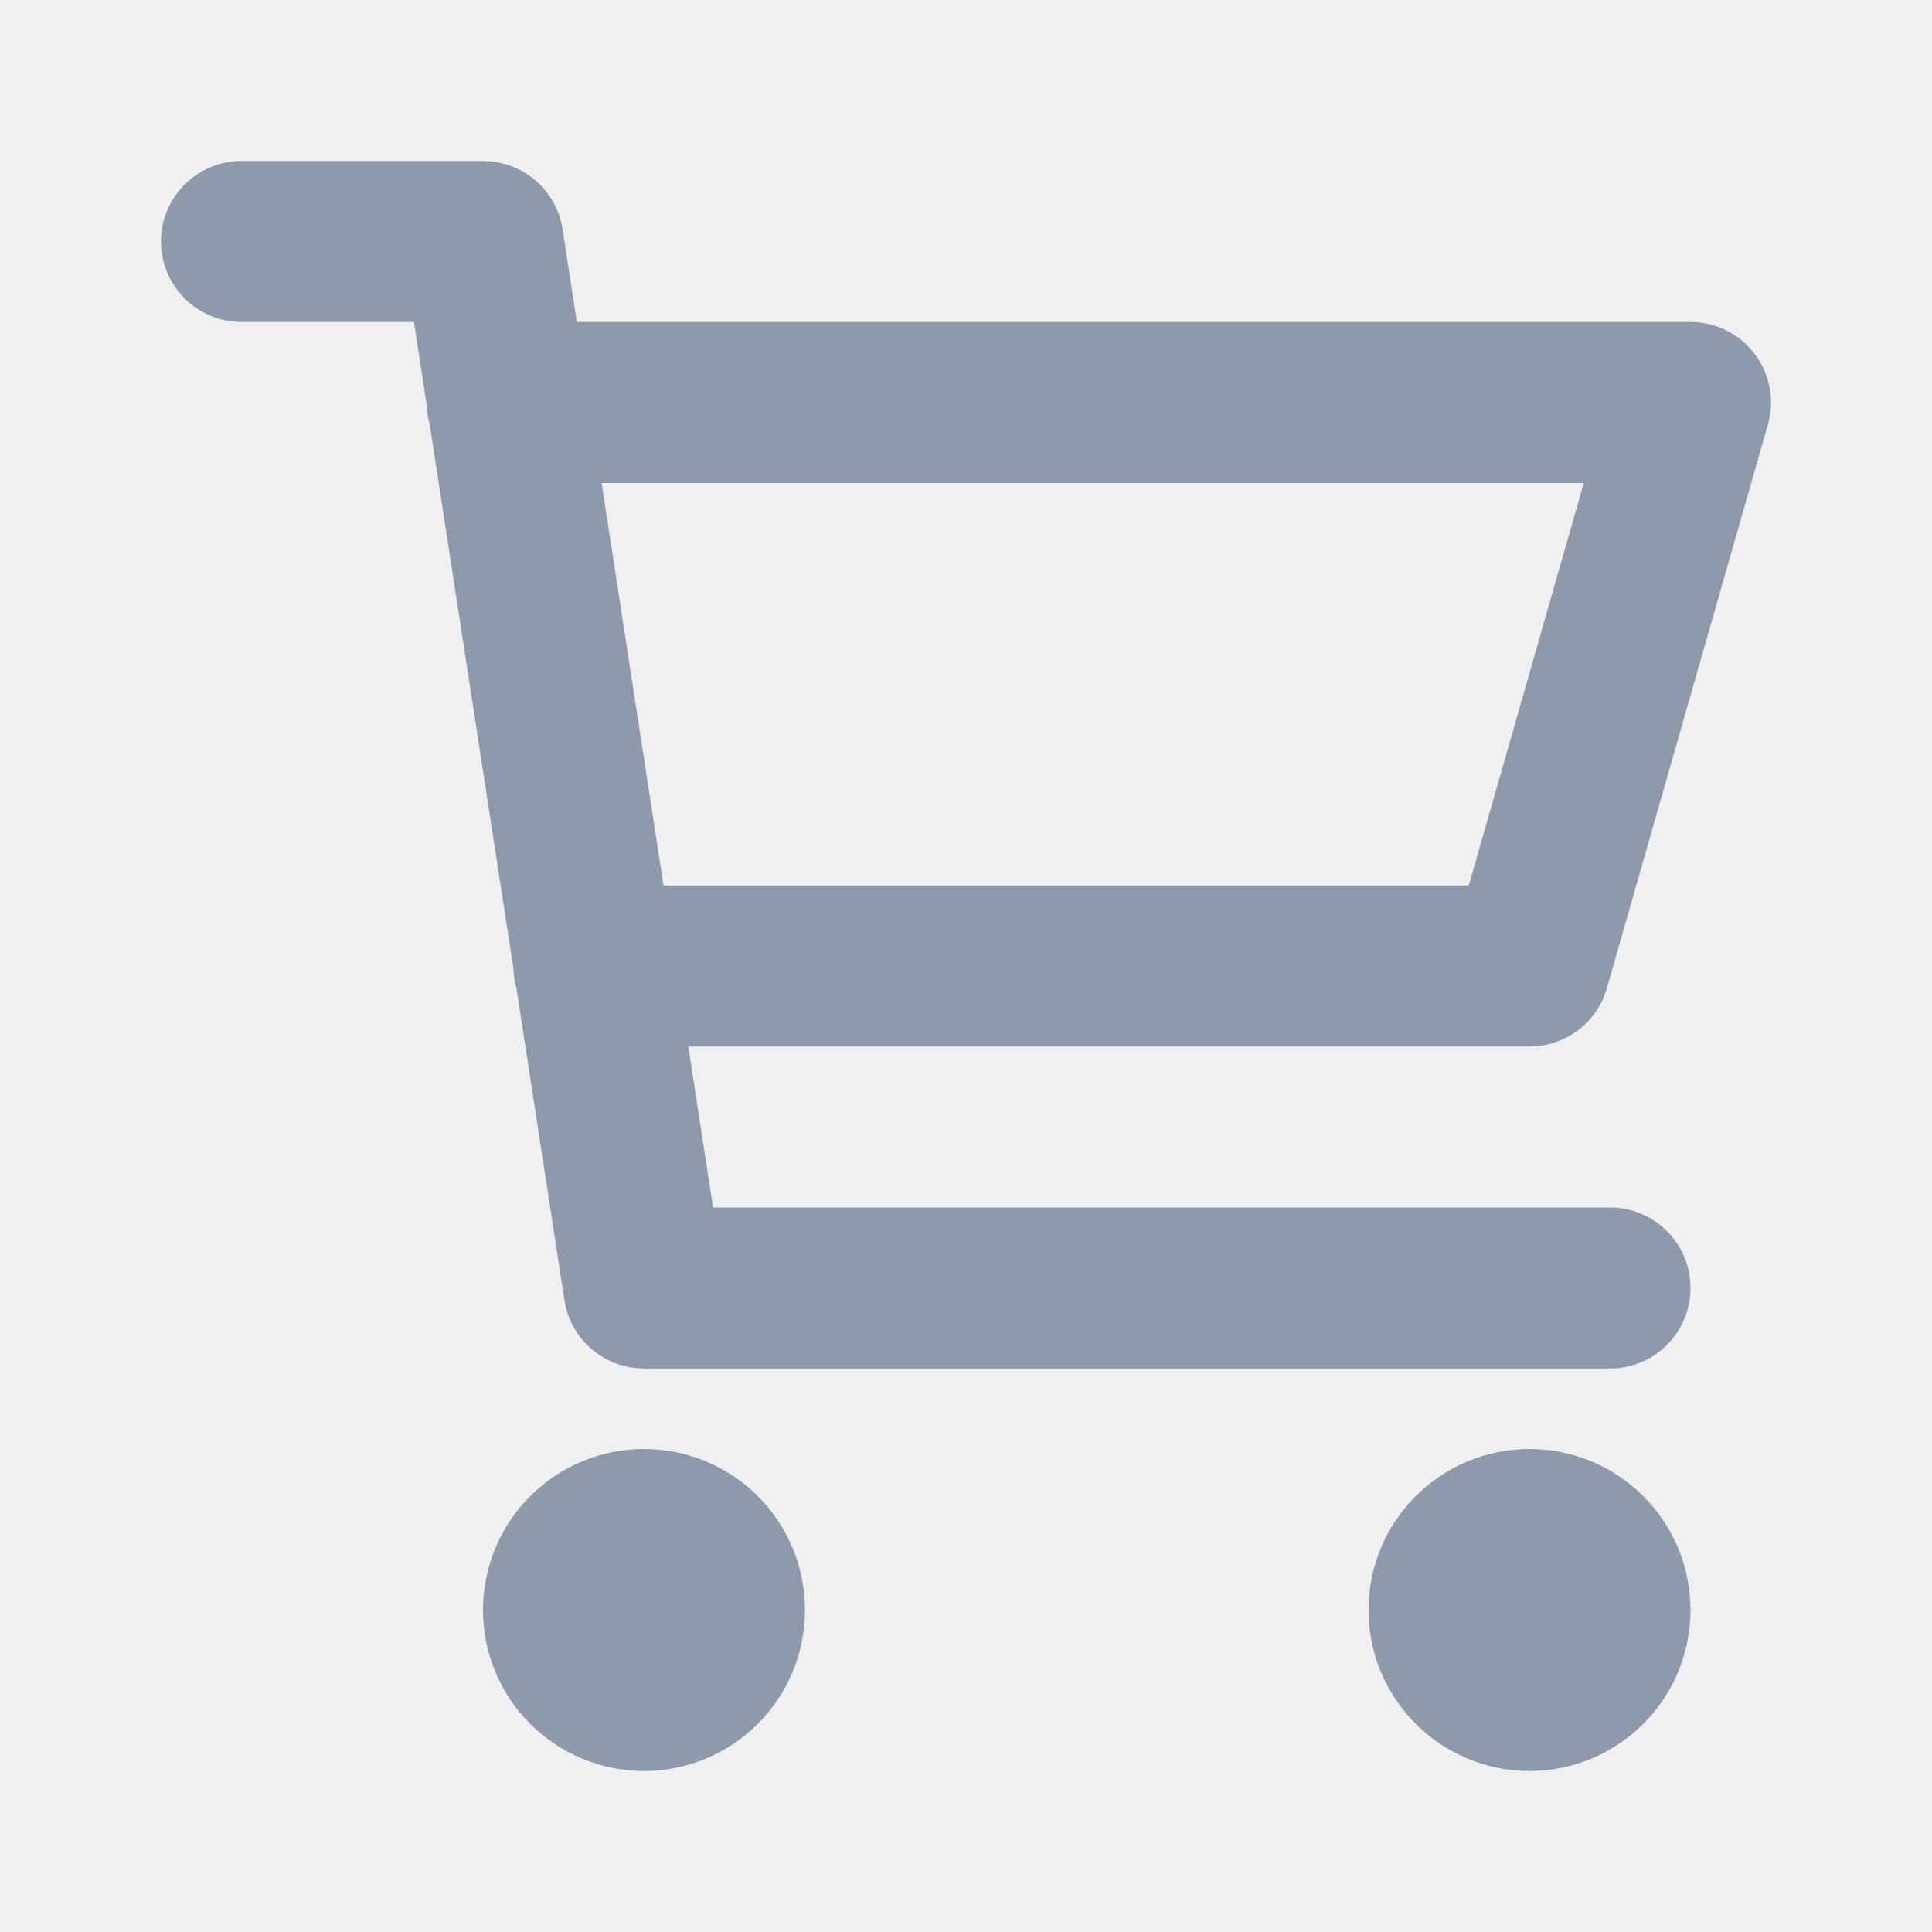
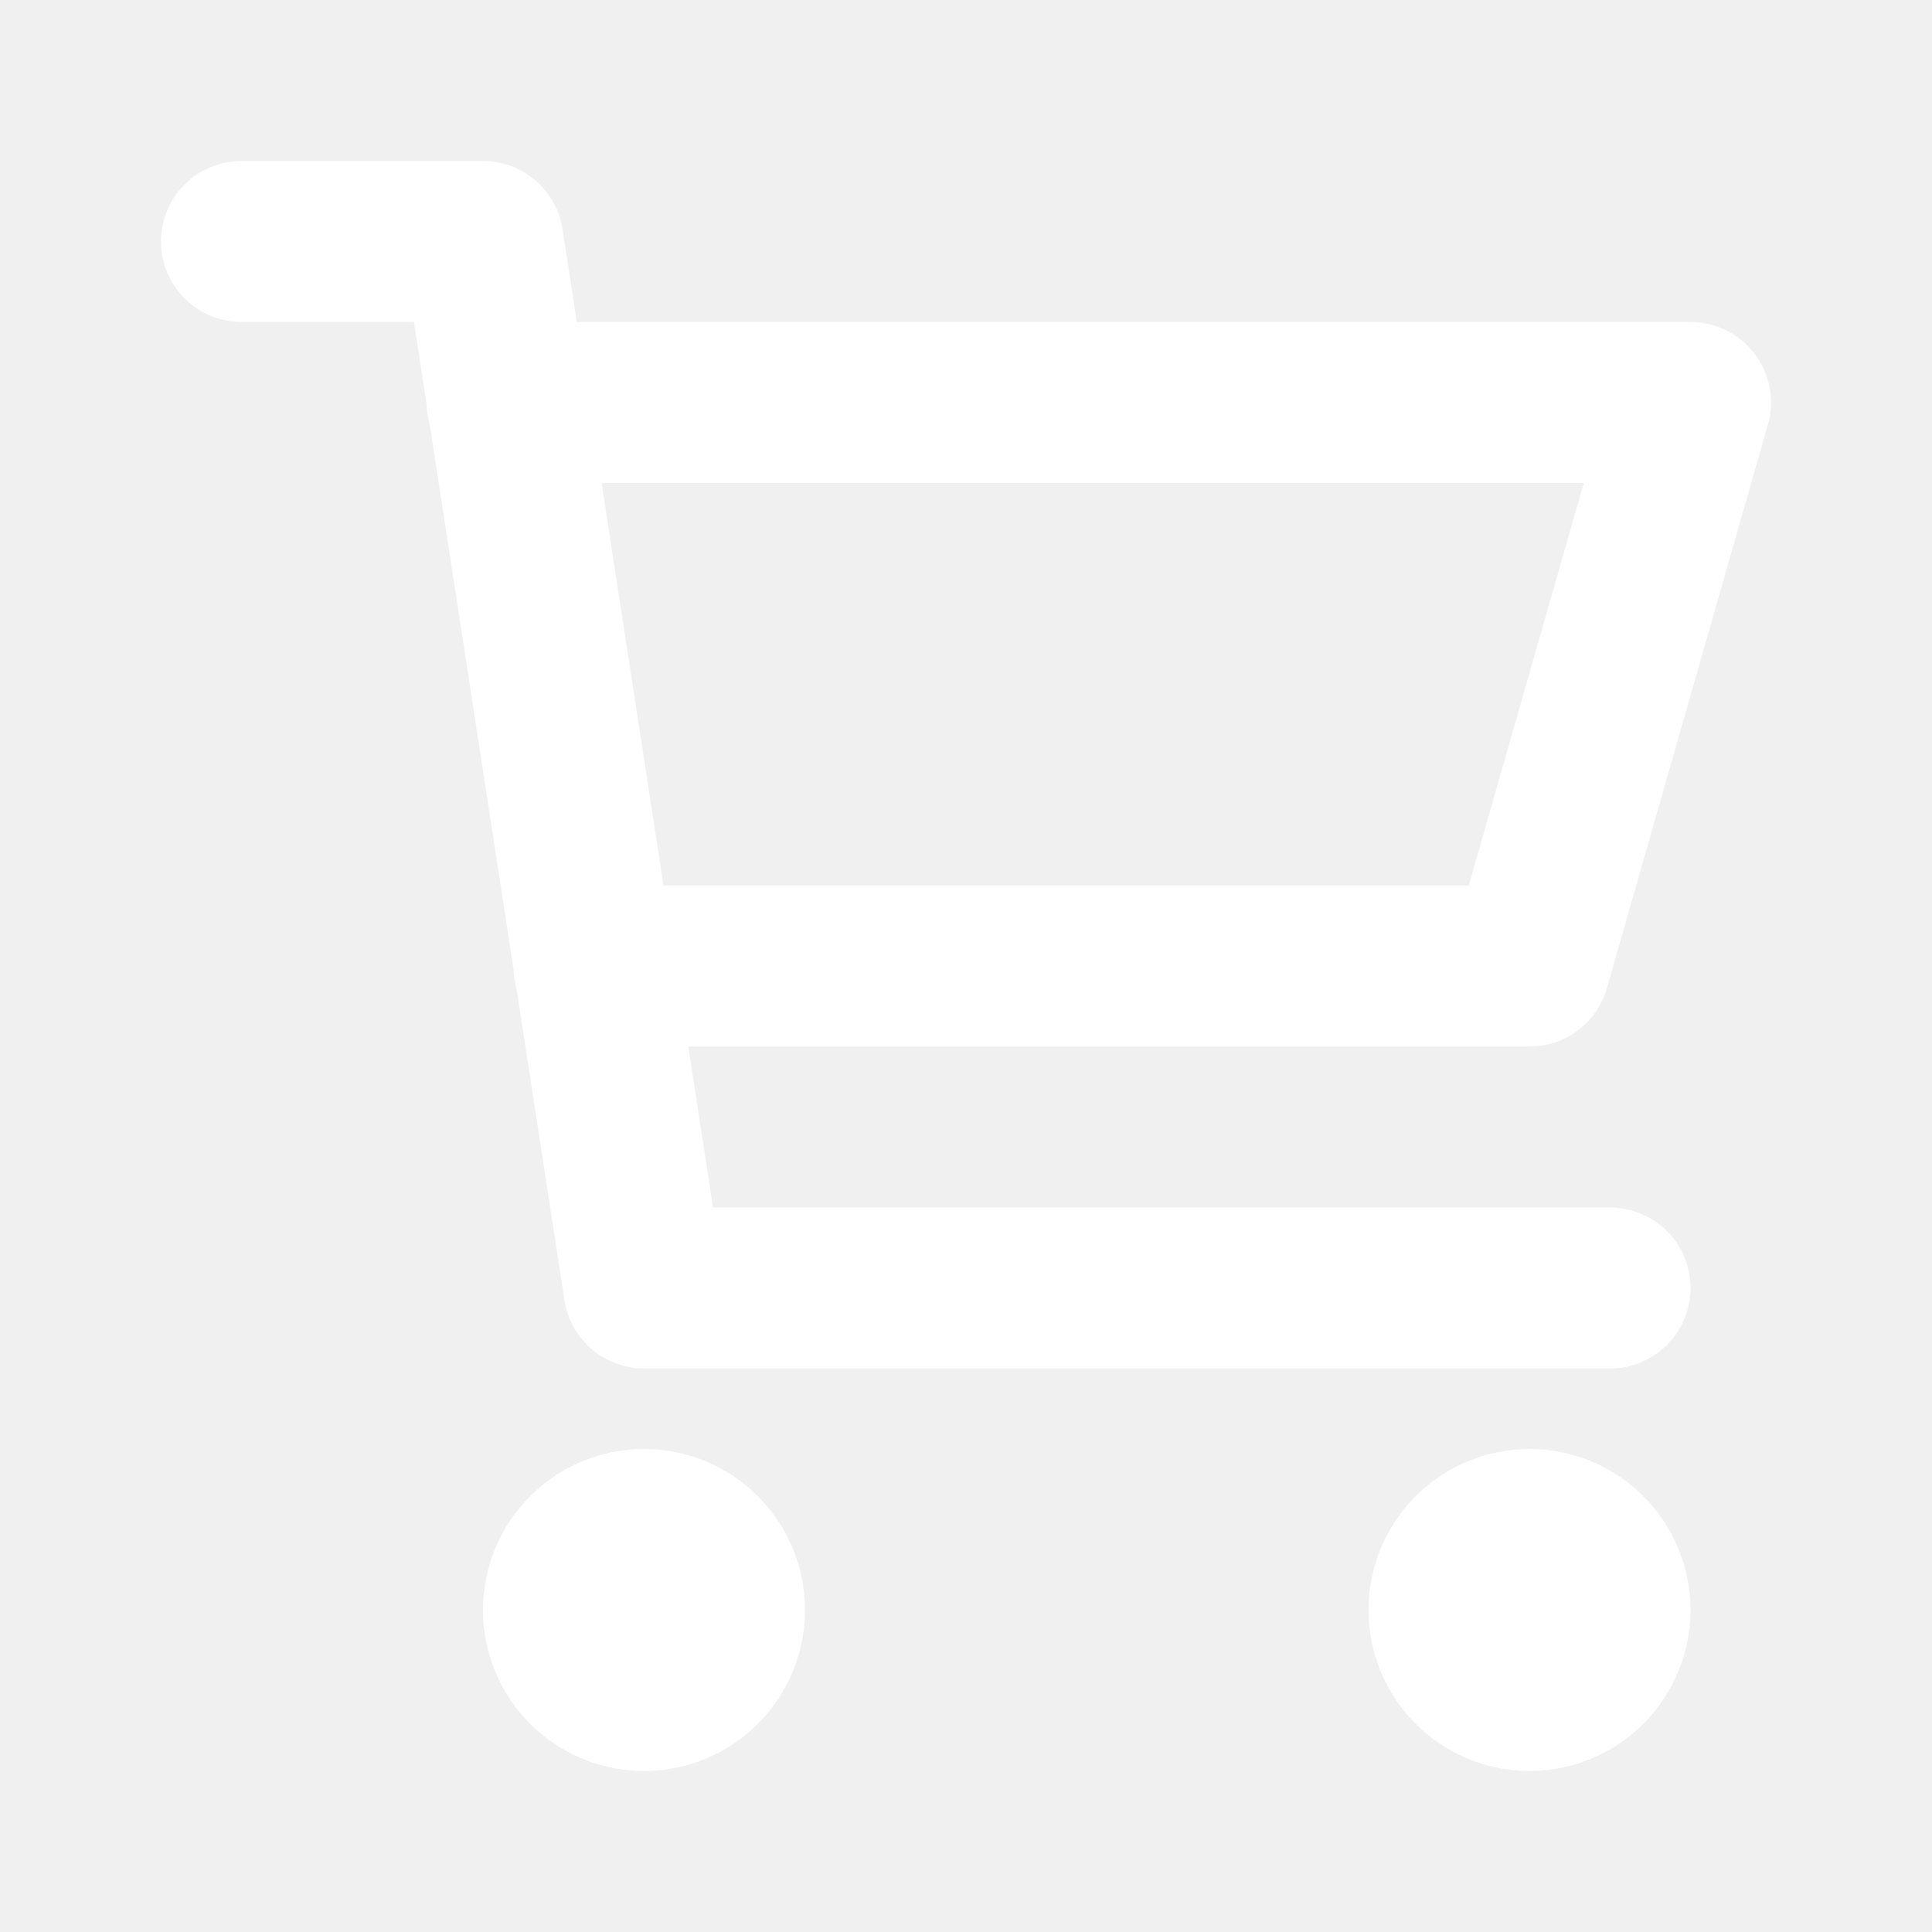
<svg xmlns="http://www.w3.org/2000/svg" width="24" height="24" viewBox="0 0 24 24" fill="none">
-   <path d="M6.3 5H21L19 12H7.377M20 16H8L6 3H3M9 20C9 20.552 8.552 21 8 21C7.448 21 7 20.552 7 20C7 19.448 7.448 19 8 19C8.552 19 9 19.448 9 20ZM20 20C20 20.552 19.552 21 19 21C18.448 21 18 20.552 18 20C18 19.448 18.448 19 19 19C19.552 19 20 19.448 20 20Z" stroke="#8F99AC" stroke-width="2" stroke-linecap="round" stroke-linejoin="round" />
+   <path d="M6.3 5H21L19 12H7.377M20 16H8L6 3H3M9 20C9 20.552 8.552 21 8 21C7.448 21 7 20.552 7 20C7 19.448 7.448 19 8 19C8.552 19 9 19.448 9 20ZM20 20C20 20.552 19.552 21 19 21C18.448 21 18 20.552 18 20C18 19.448 18.448 19 19 19C19.552 19 20 19.448 20 20Z" stroke="#FFF" stroke-width="2" stroke-linecap="round" stroke-linejoin="round" />
</svg>
